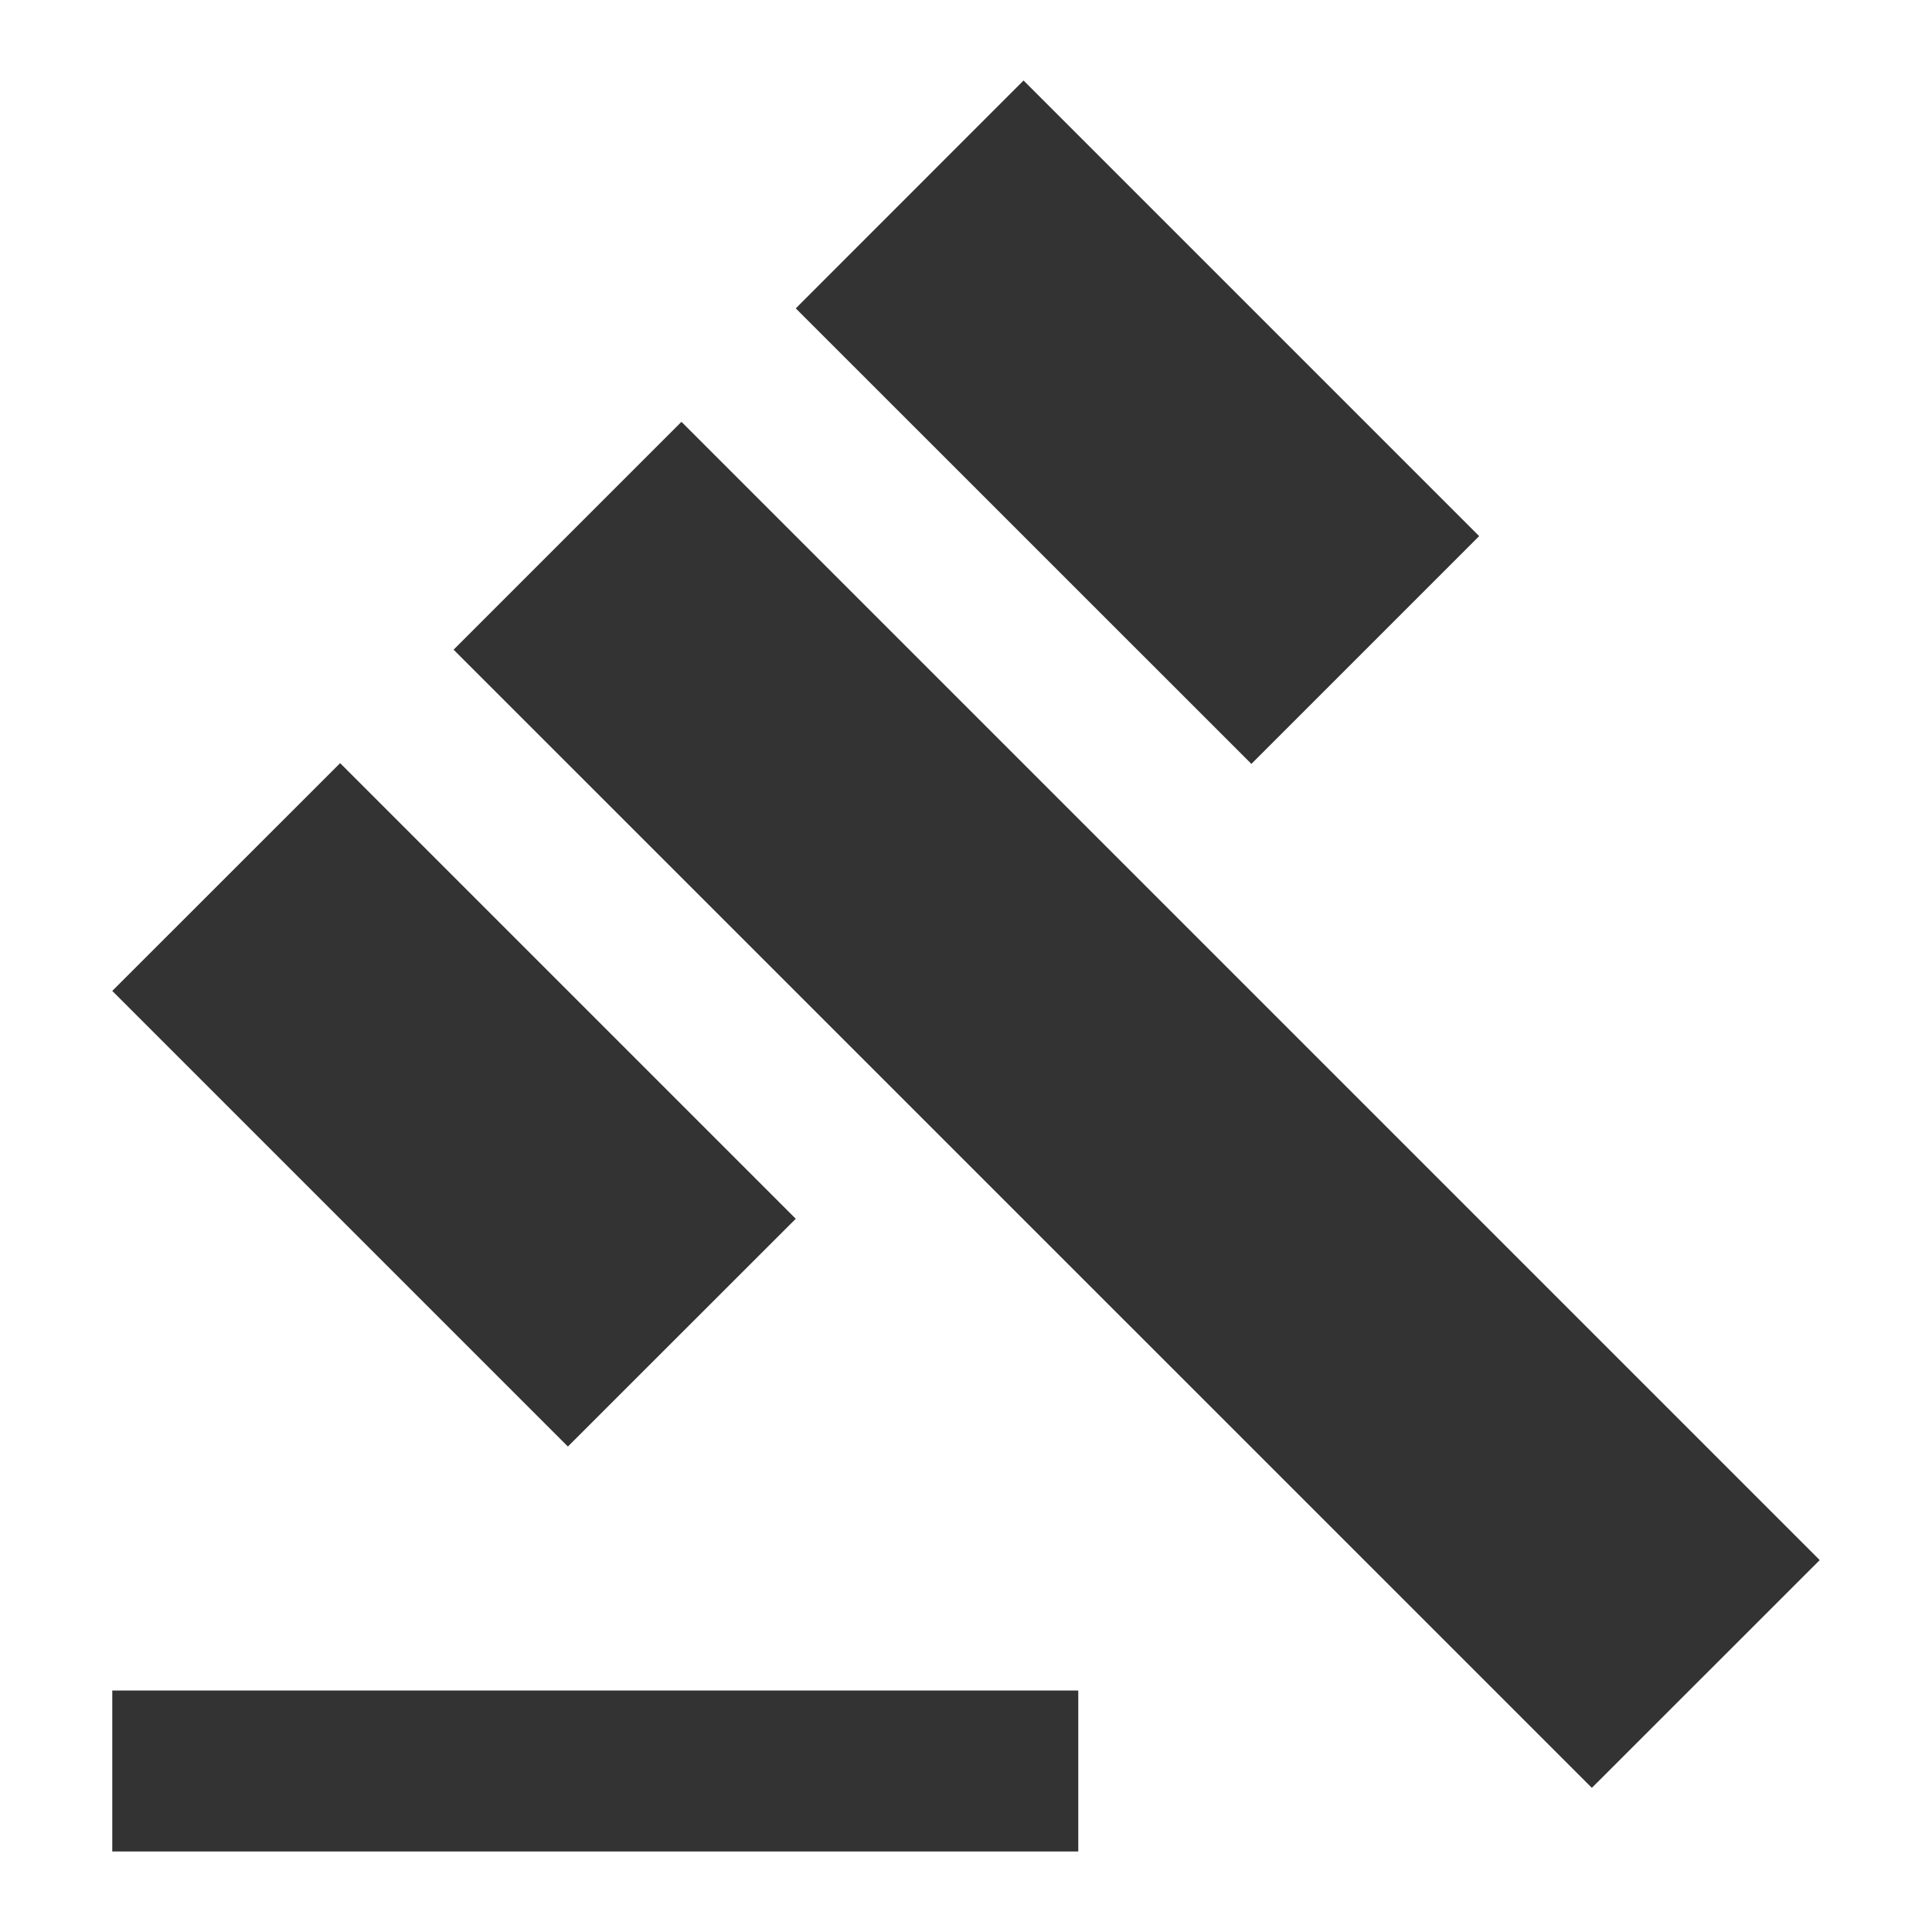
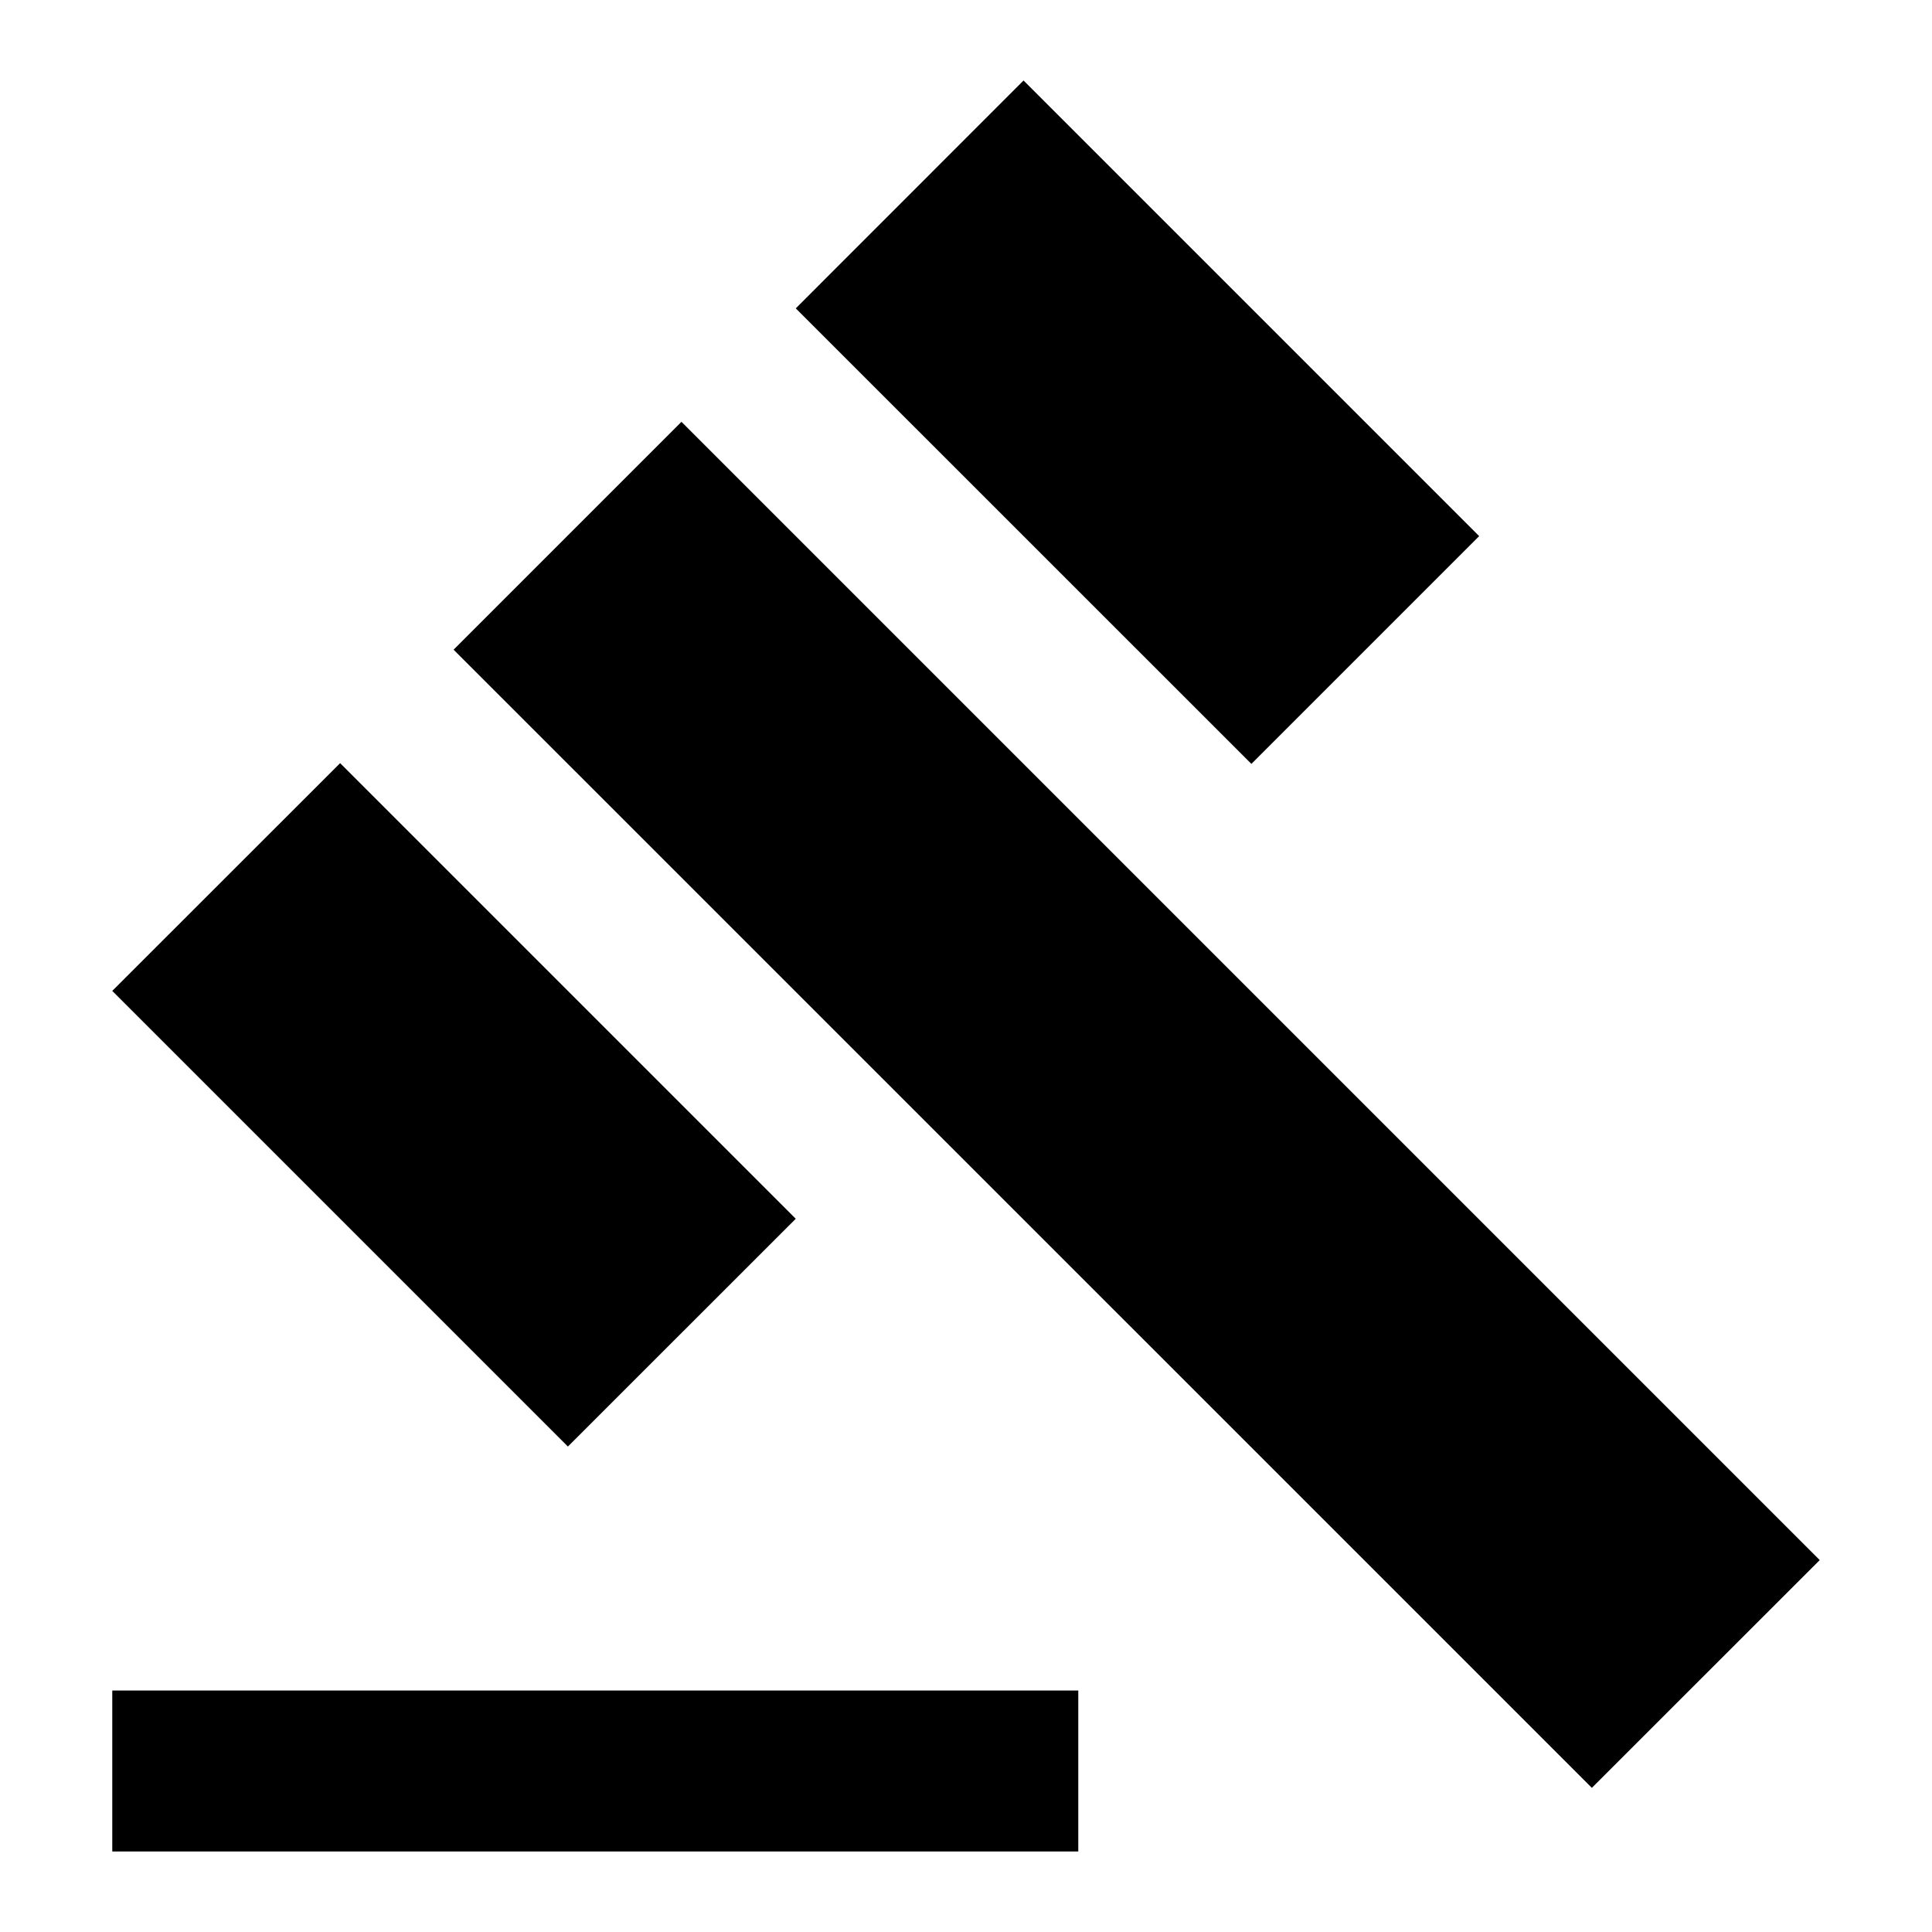
<svg xmlns="http://www.w3.org/2000/svg" width="18" height="18" viewBox="0 0 18 18" fill="none">
-   <path d="M1.046 15.75H10.046V17.25H1.046V15.75ZM4.226 6.053L6.349 3.93L16.954 14.535L14.831 16.657L4.226 6.053ZM9.536 0.75L13.781 4.995L11.659 7.117L7.414 2.873L9.536 0.75ZM3.169 7.11L7.414 11.355L5.291 13.477L1.046 9.232L3.169 7.11Z" fill="#333333" />
+   <path d="M1.046 15.75H10.046V17.25H1.046V15.75ZM4.226 6.053L6.349 3.93L16.954 14.535L14.831 16.657L4.226 6.053ZM9.536 0.75L13.781 4.995L11.659 7.117L7.414 2.873L9.536 0.75ZM3.169 7.11L7.414 11.355L5.291 13.477L1.046 9.232L3.169 7.11Z" fill="currentColor" />
</svg>
